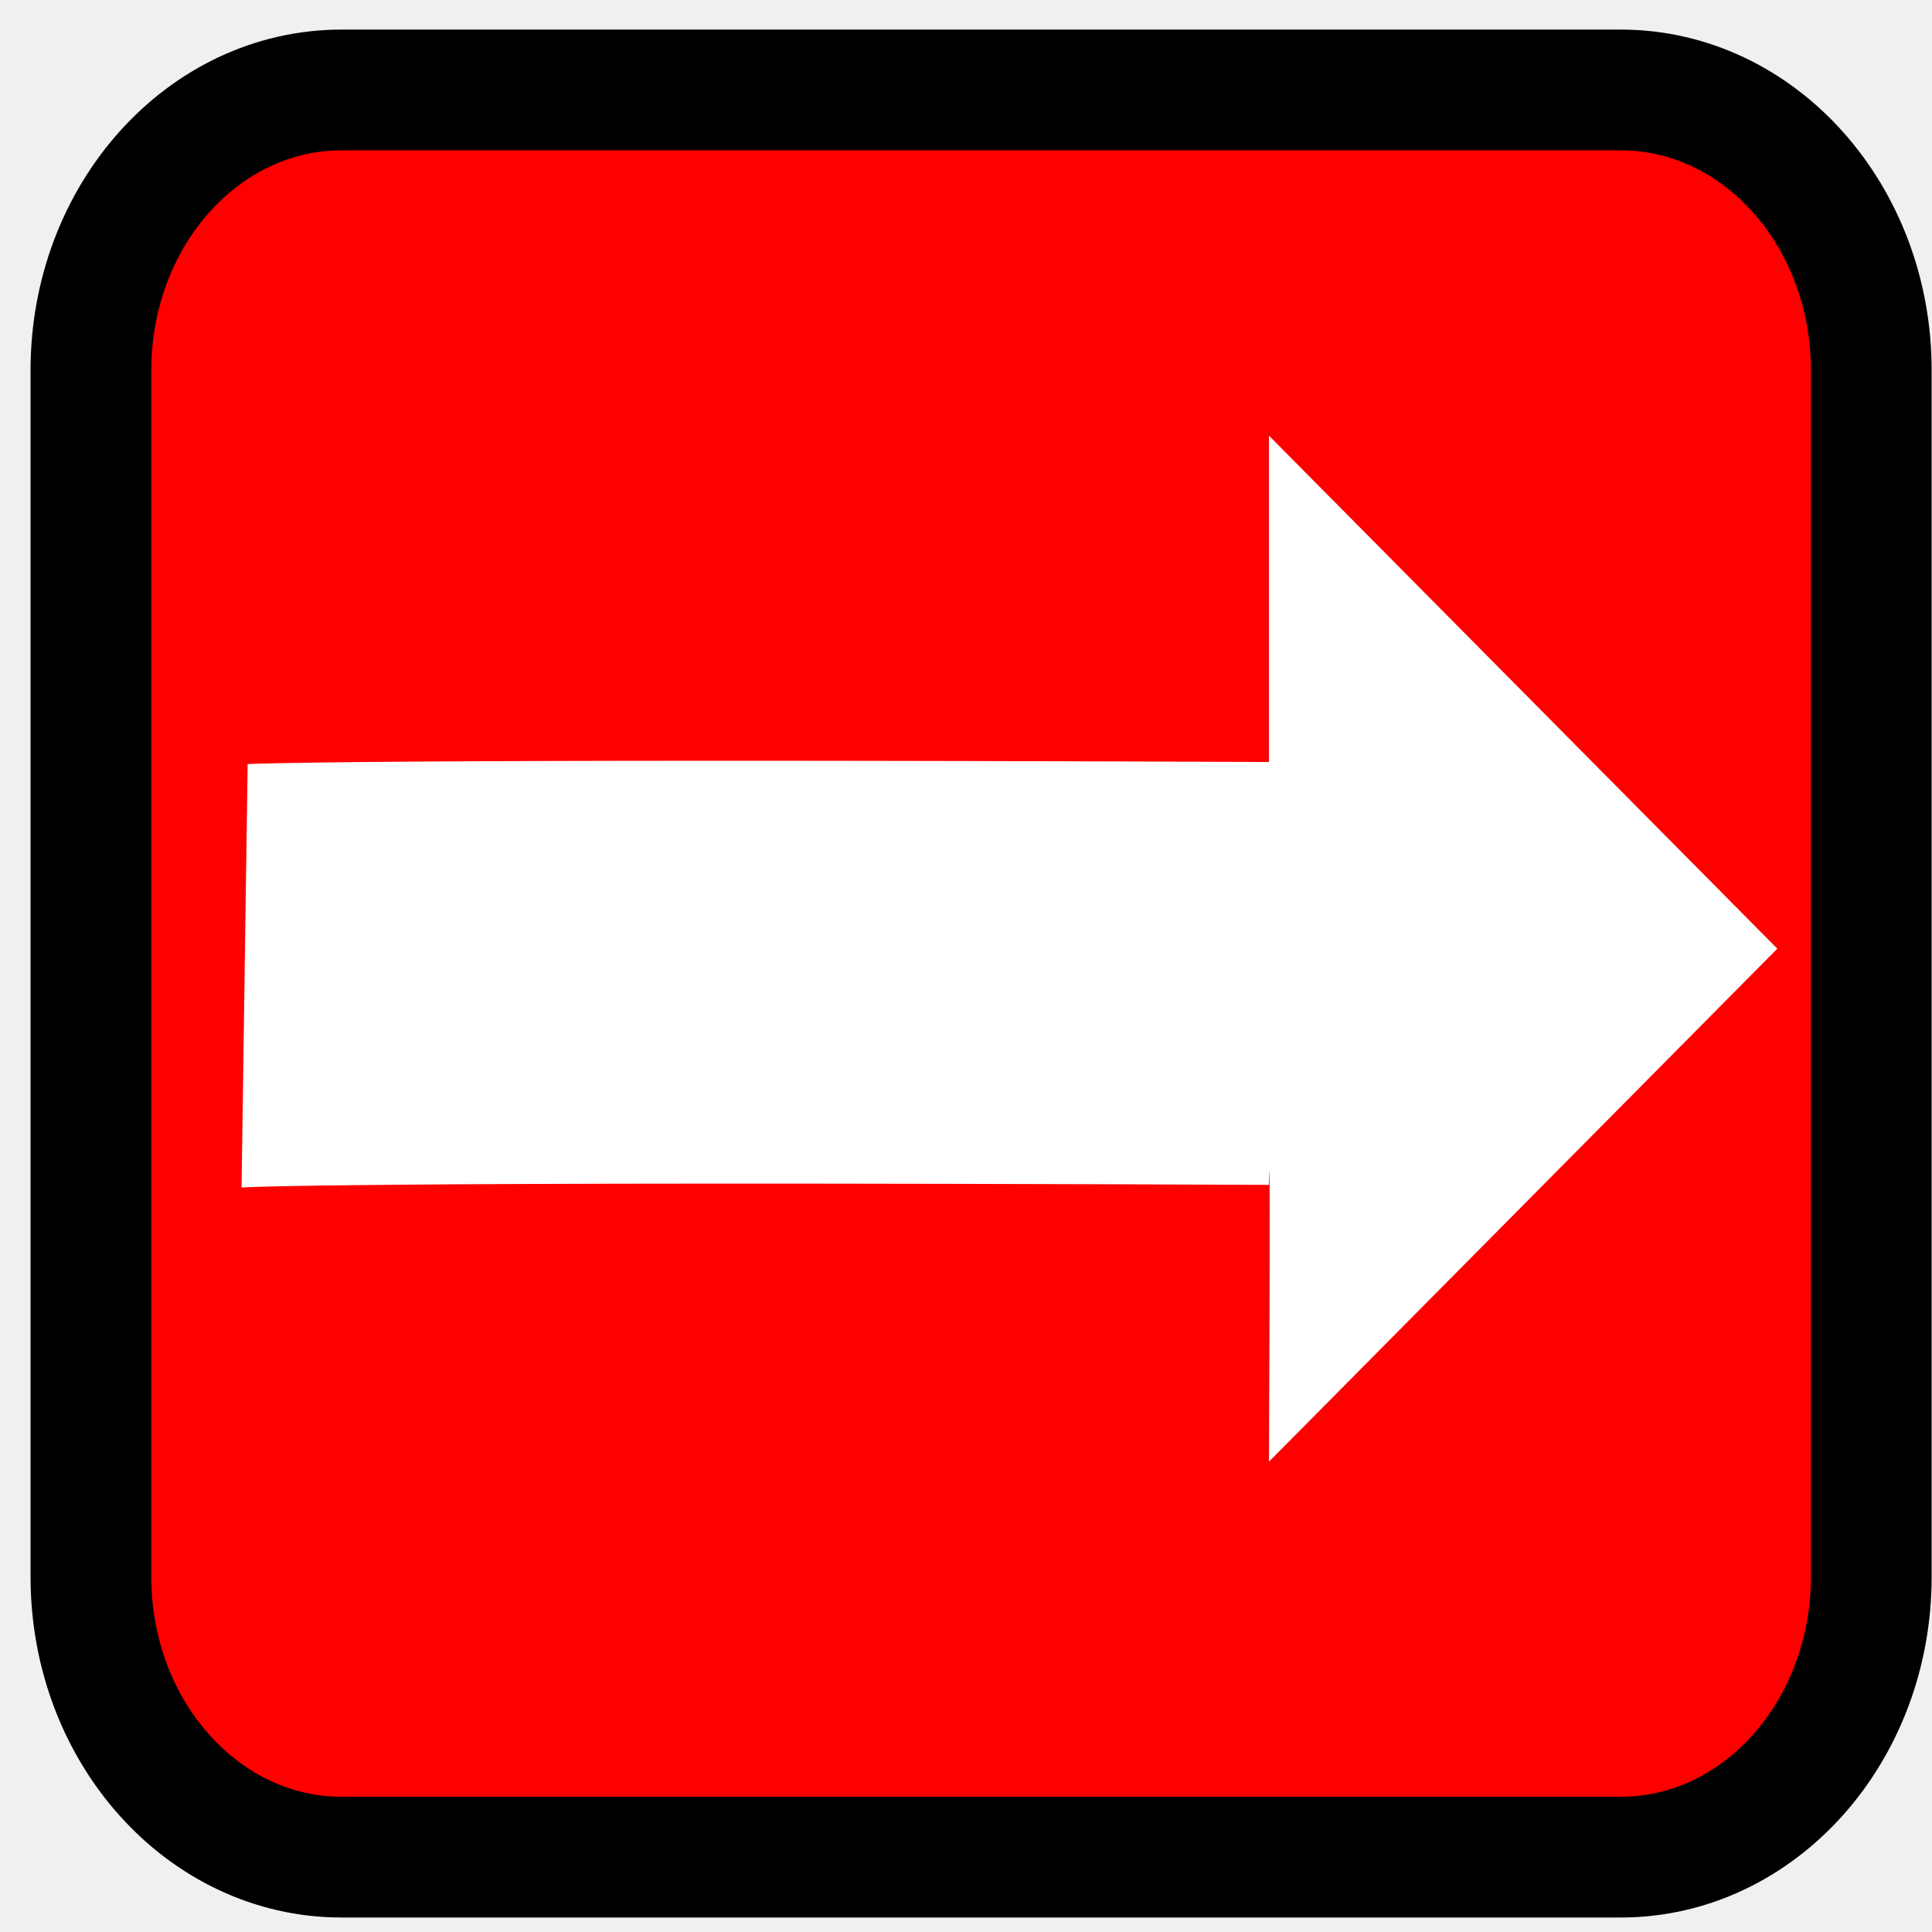
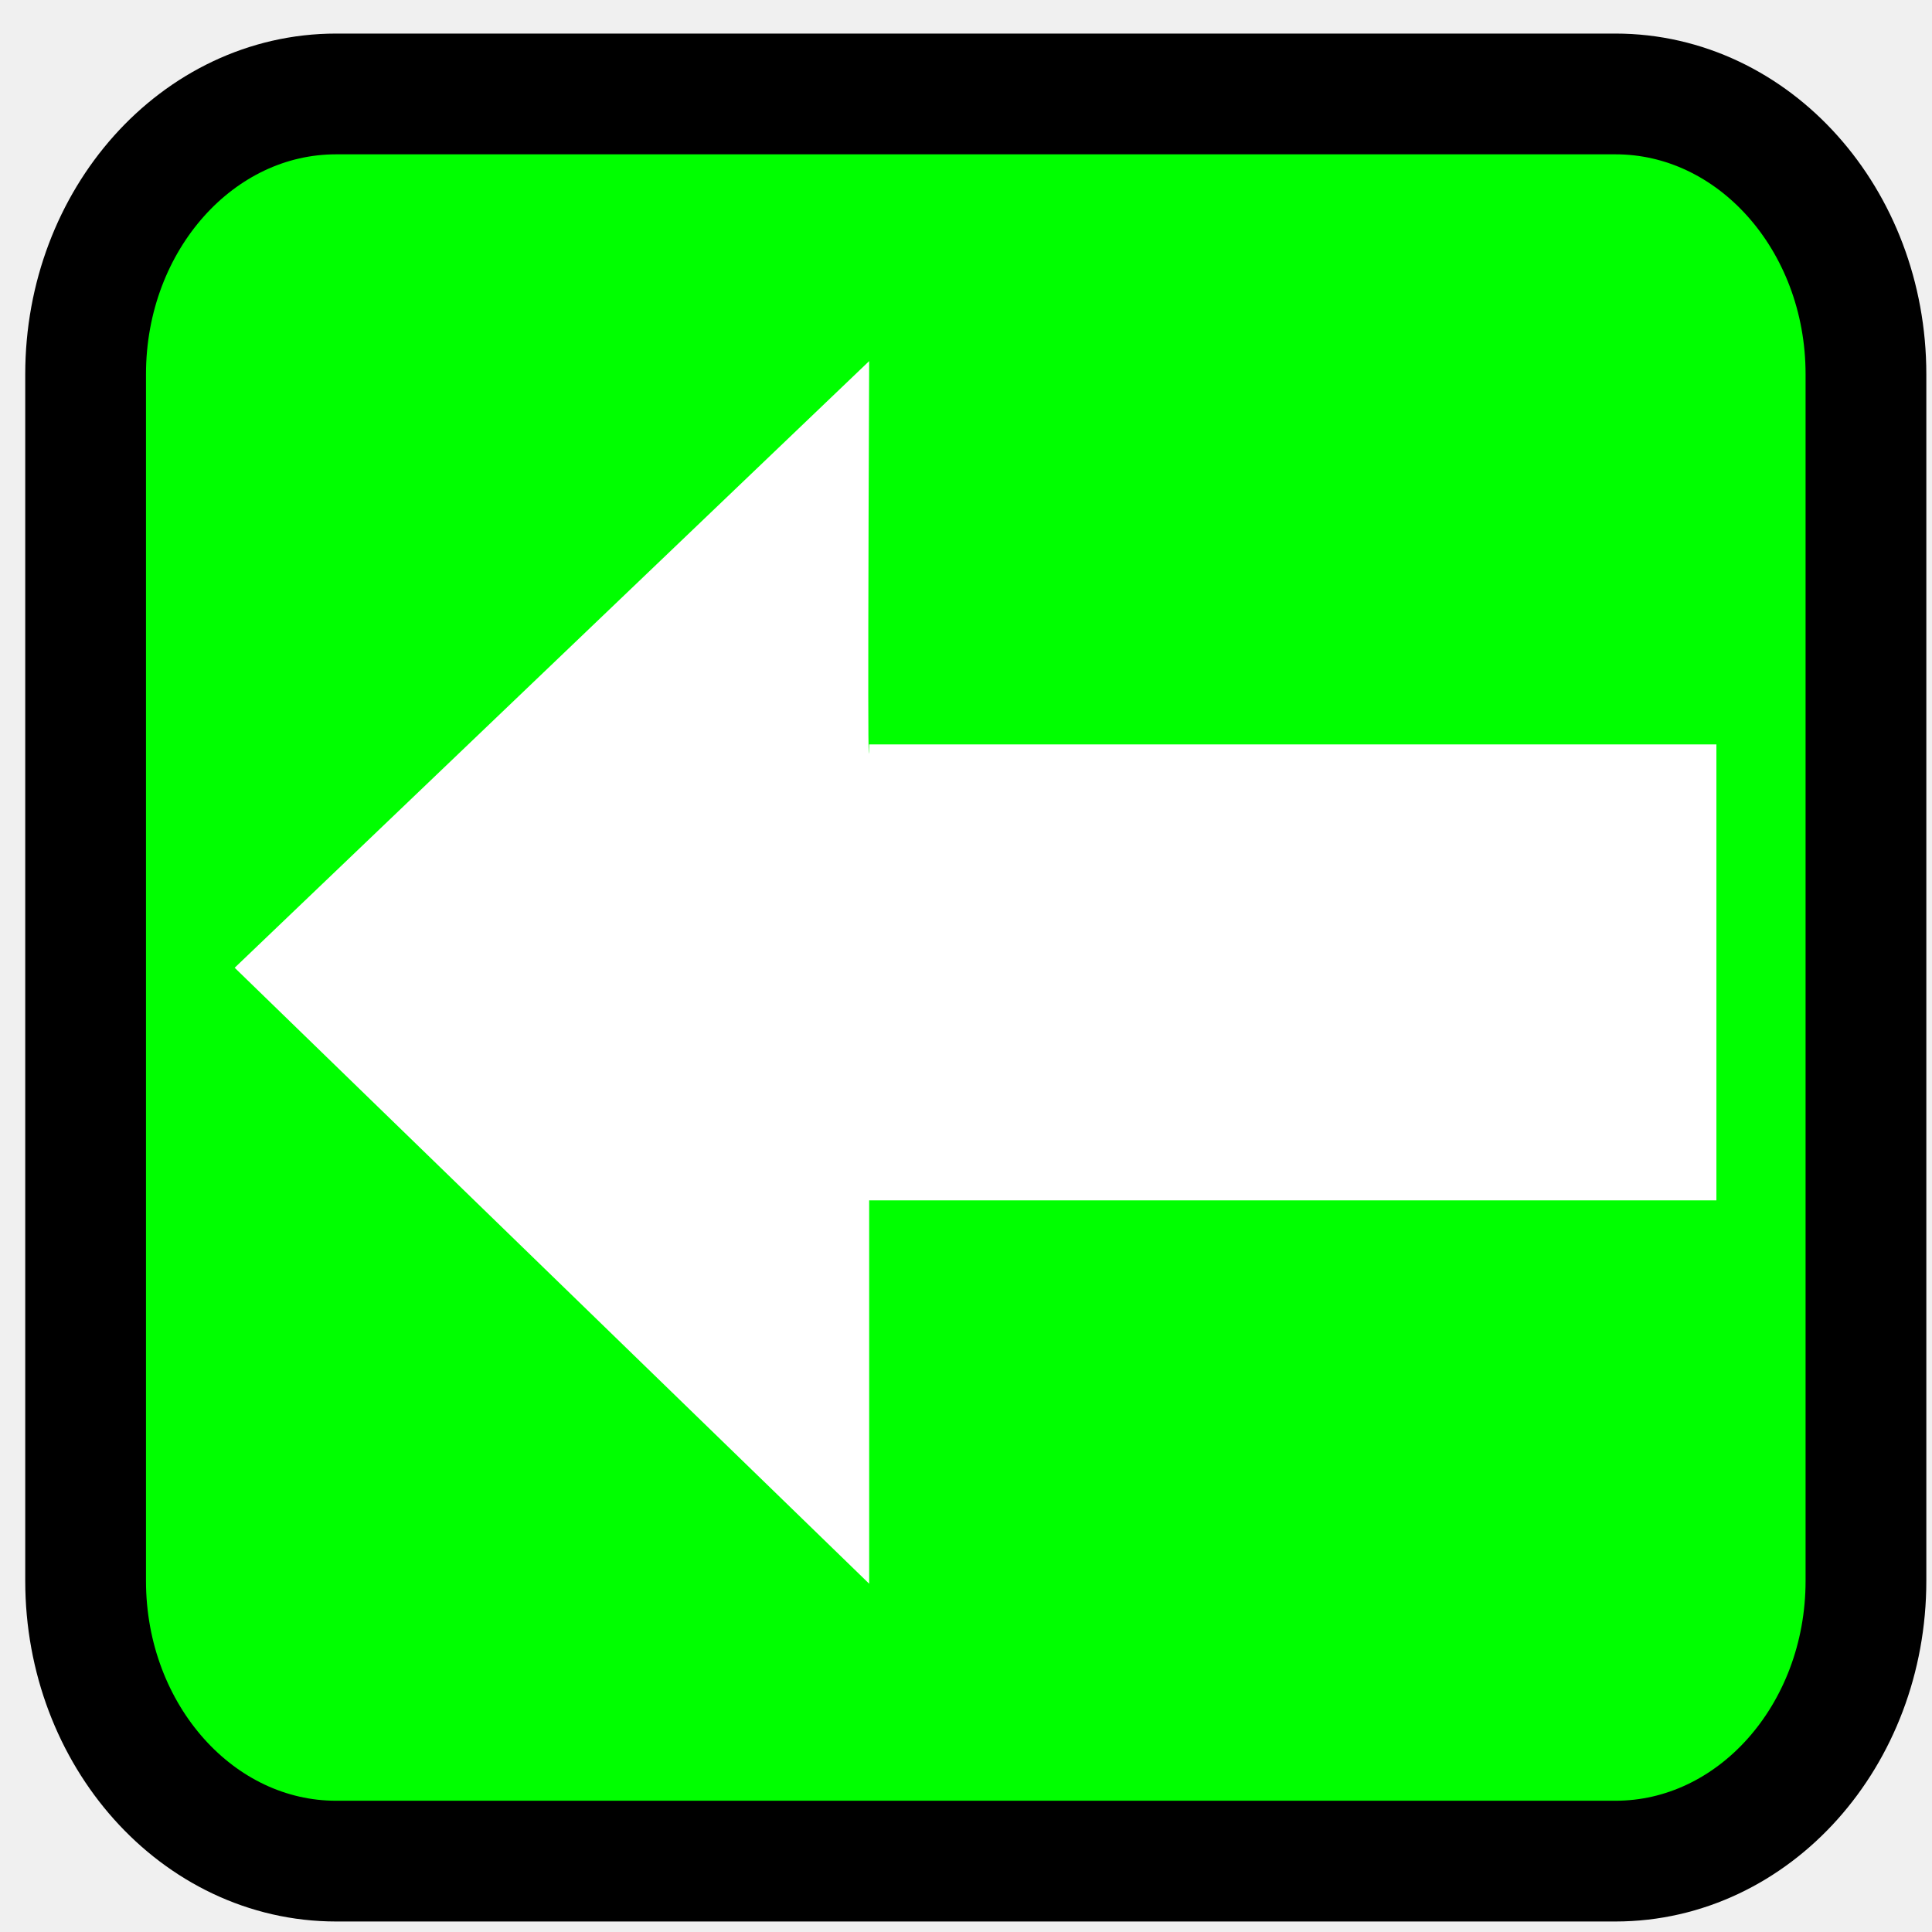
- <svg xmlns="http://www.w3.org/2000/svg" version="1.1" width="32" height="32" viewBox="0 0 32 32" id="svg2">
+ <svg xmlns="http://www.w3.org/2000/svg" id="svg2" viewBox="0 0 32 32" height="32" width="32" version="1.1">
  <defs id="defs10" />
-   <rect style="fill:#ff0000;stroke:#000000;stroke-width:2;stroke-miterlimit:4;stroke-opacity:1;stroke-dasharray:none" id="rect3037" width="29.488" height="29.27" x="1.506" y="1.49" ry="4.642" rx="4.15" />
+   <rect rx="4.15" ry="4.642" y="1.556" x="1.418" height="29.27" width="29.488" id="rect3037-0" style="fill:#00ff00;stroke:#000000;stroke-width:2;stroke-miterlimit:4;stroke-dasharray:none;stroke-opacity:1" />
  <g id="g4" />
-   <path d="m 4.001,19.668 0.101,-7.013 c 0,0 1.647,-0.096 16.916,-0.034 l 0,-5.405 8.42,8.497 -8.42,8.497 c 0.028,-6.365 0,-4.585 0,-4.585 -15.742,-0.065 -17.017,0.044 -17.017,0.044 z" id="path6" style="fill:#ffffff" />
+   <path style="fill:#ffffff;stroke:none;stroke-width:2;stroke-linejoin:round;stroke-miterlimit:4;stroke-dasharray:none" id="path6" d="M 28.429,19.882 H 14.396 V 26.231 L 3.887,16.029 14.396,5.981 c -0.033,8.057 0,6.349 0,6.349 h 14.033 z" />
</svg>
